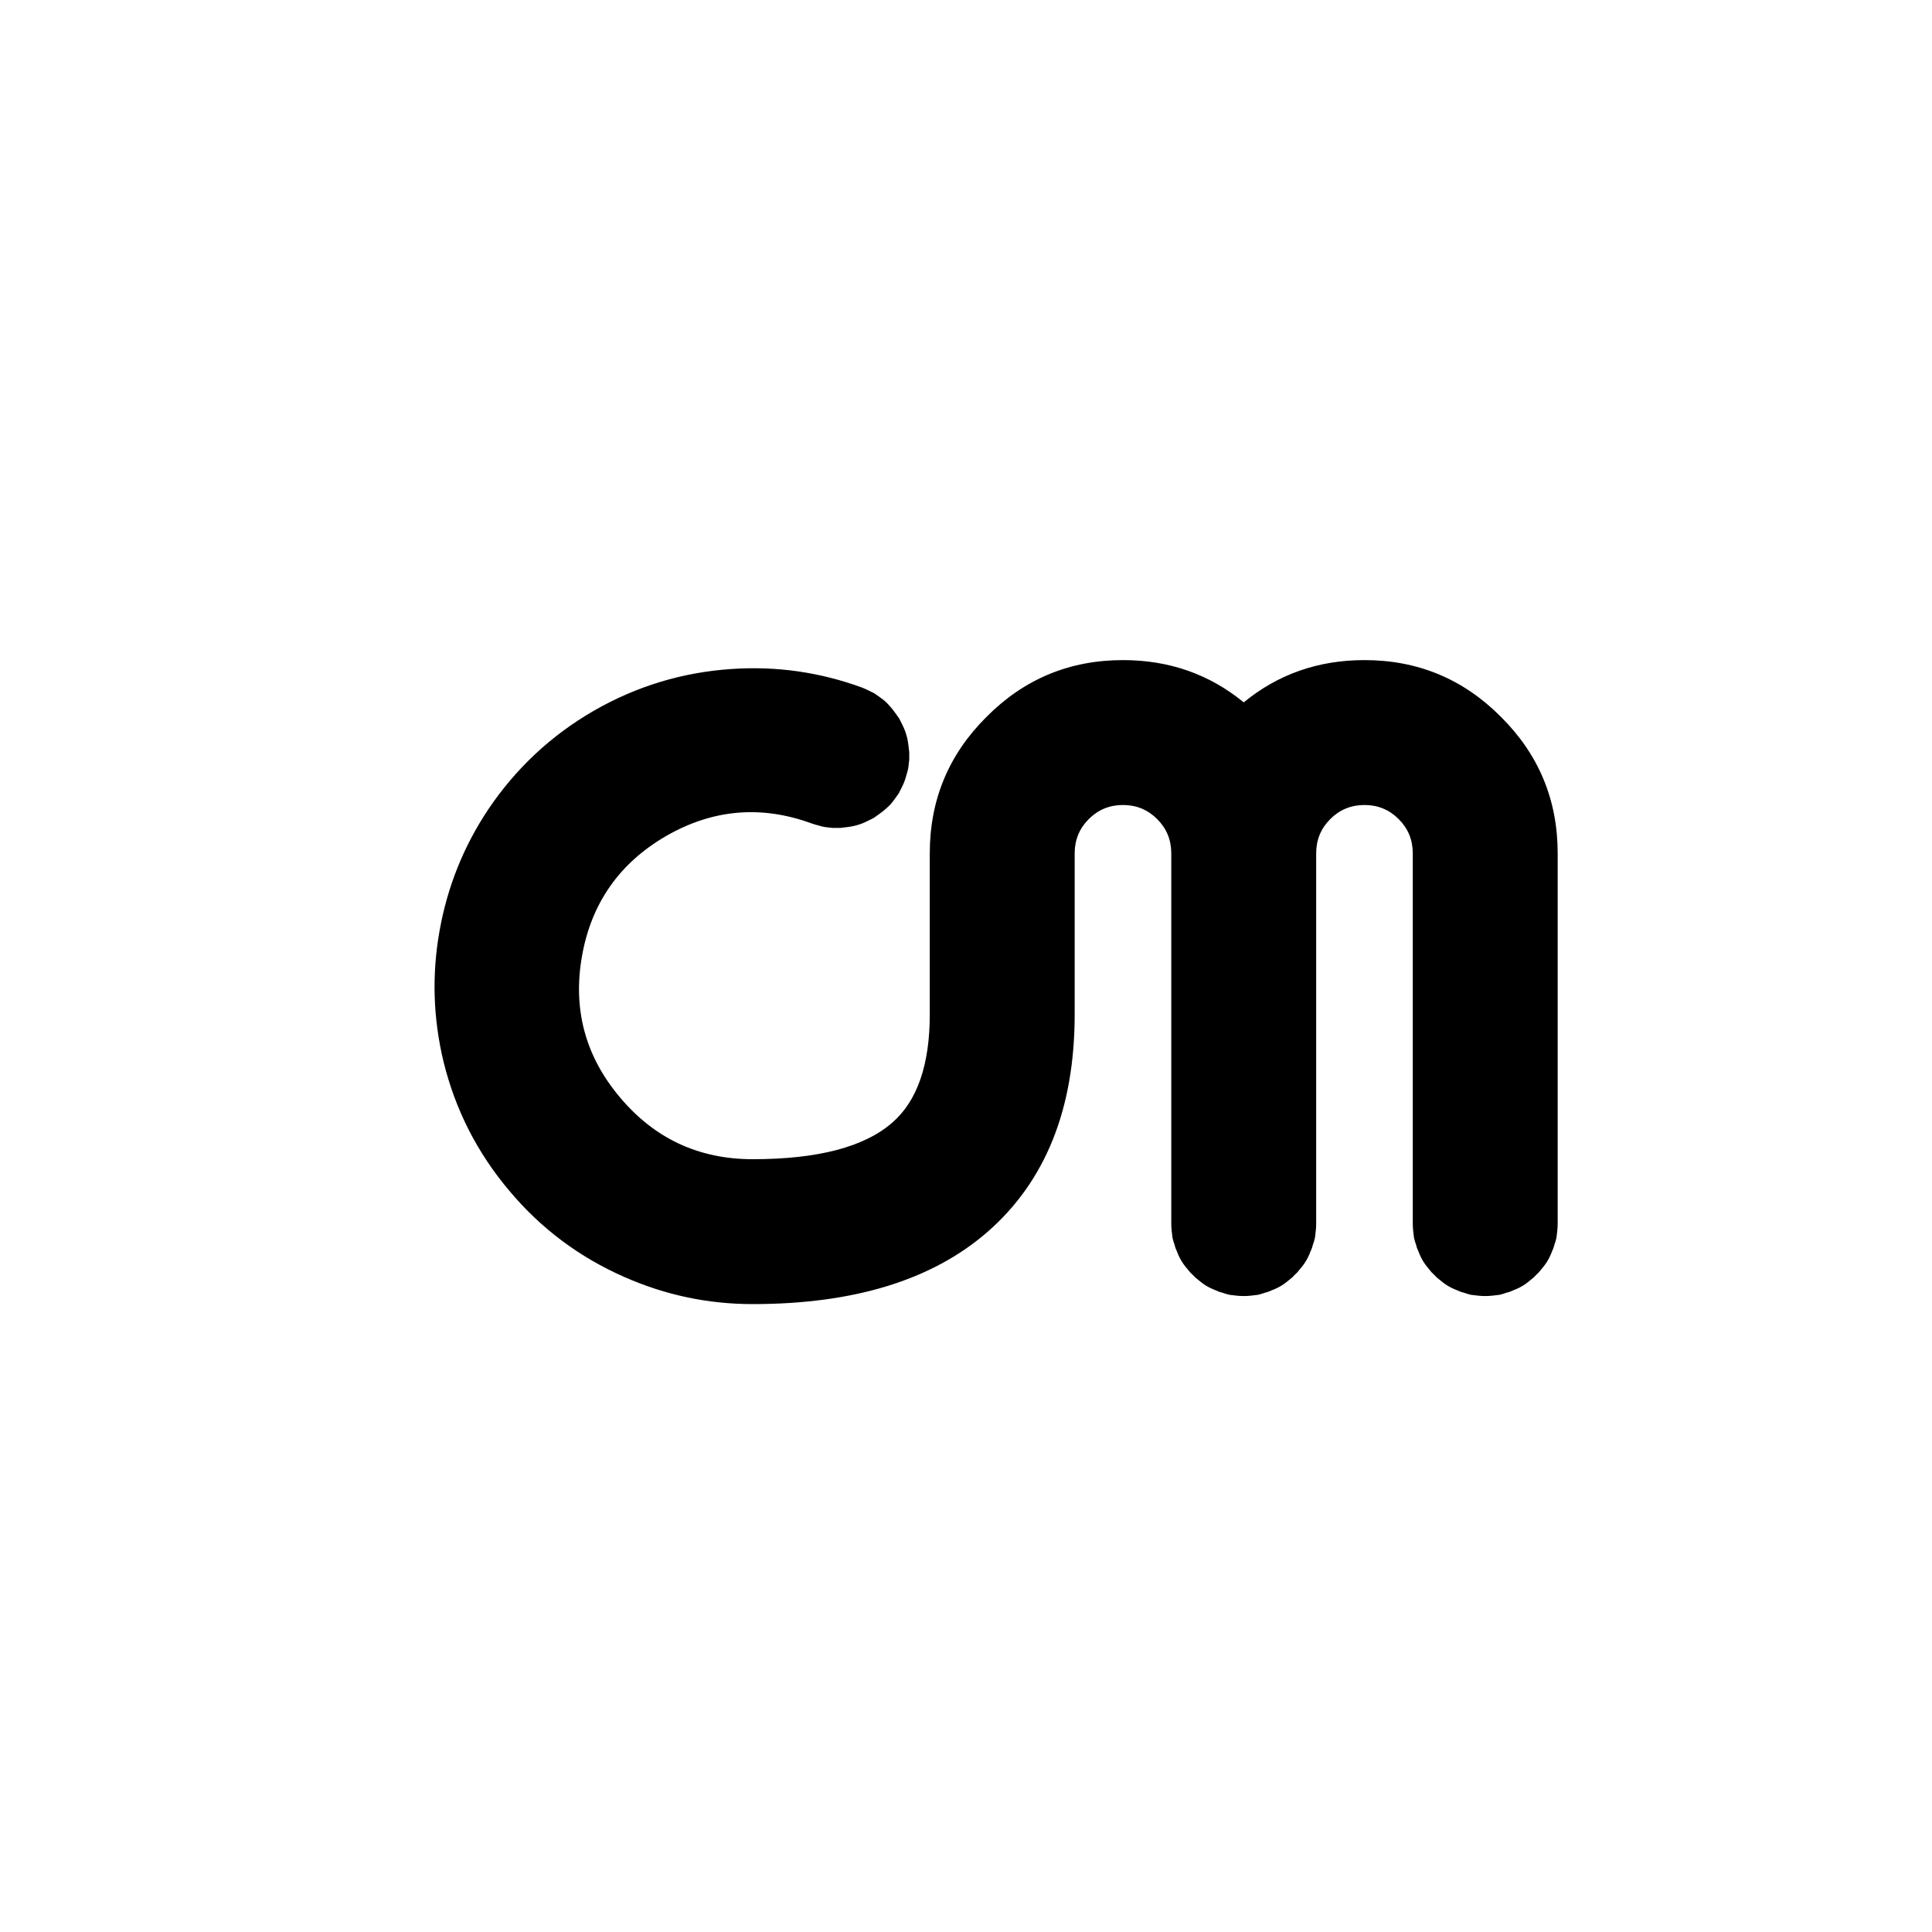
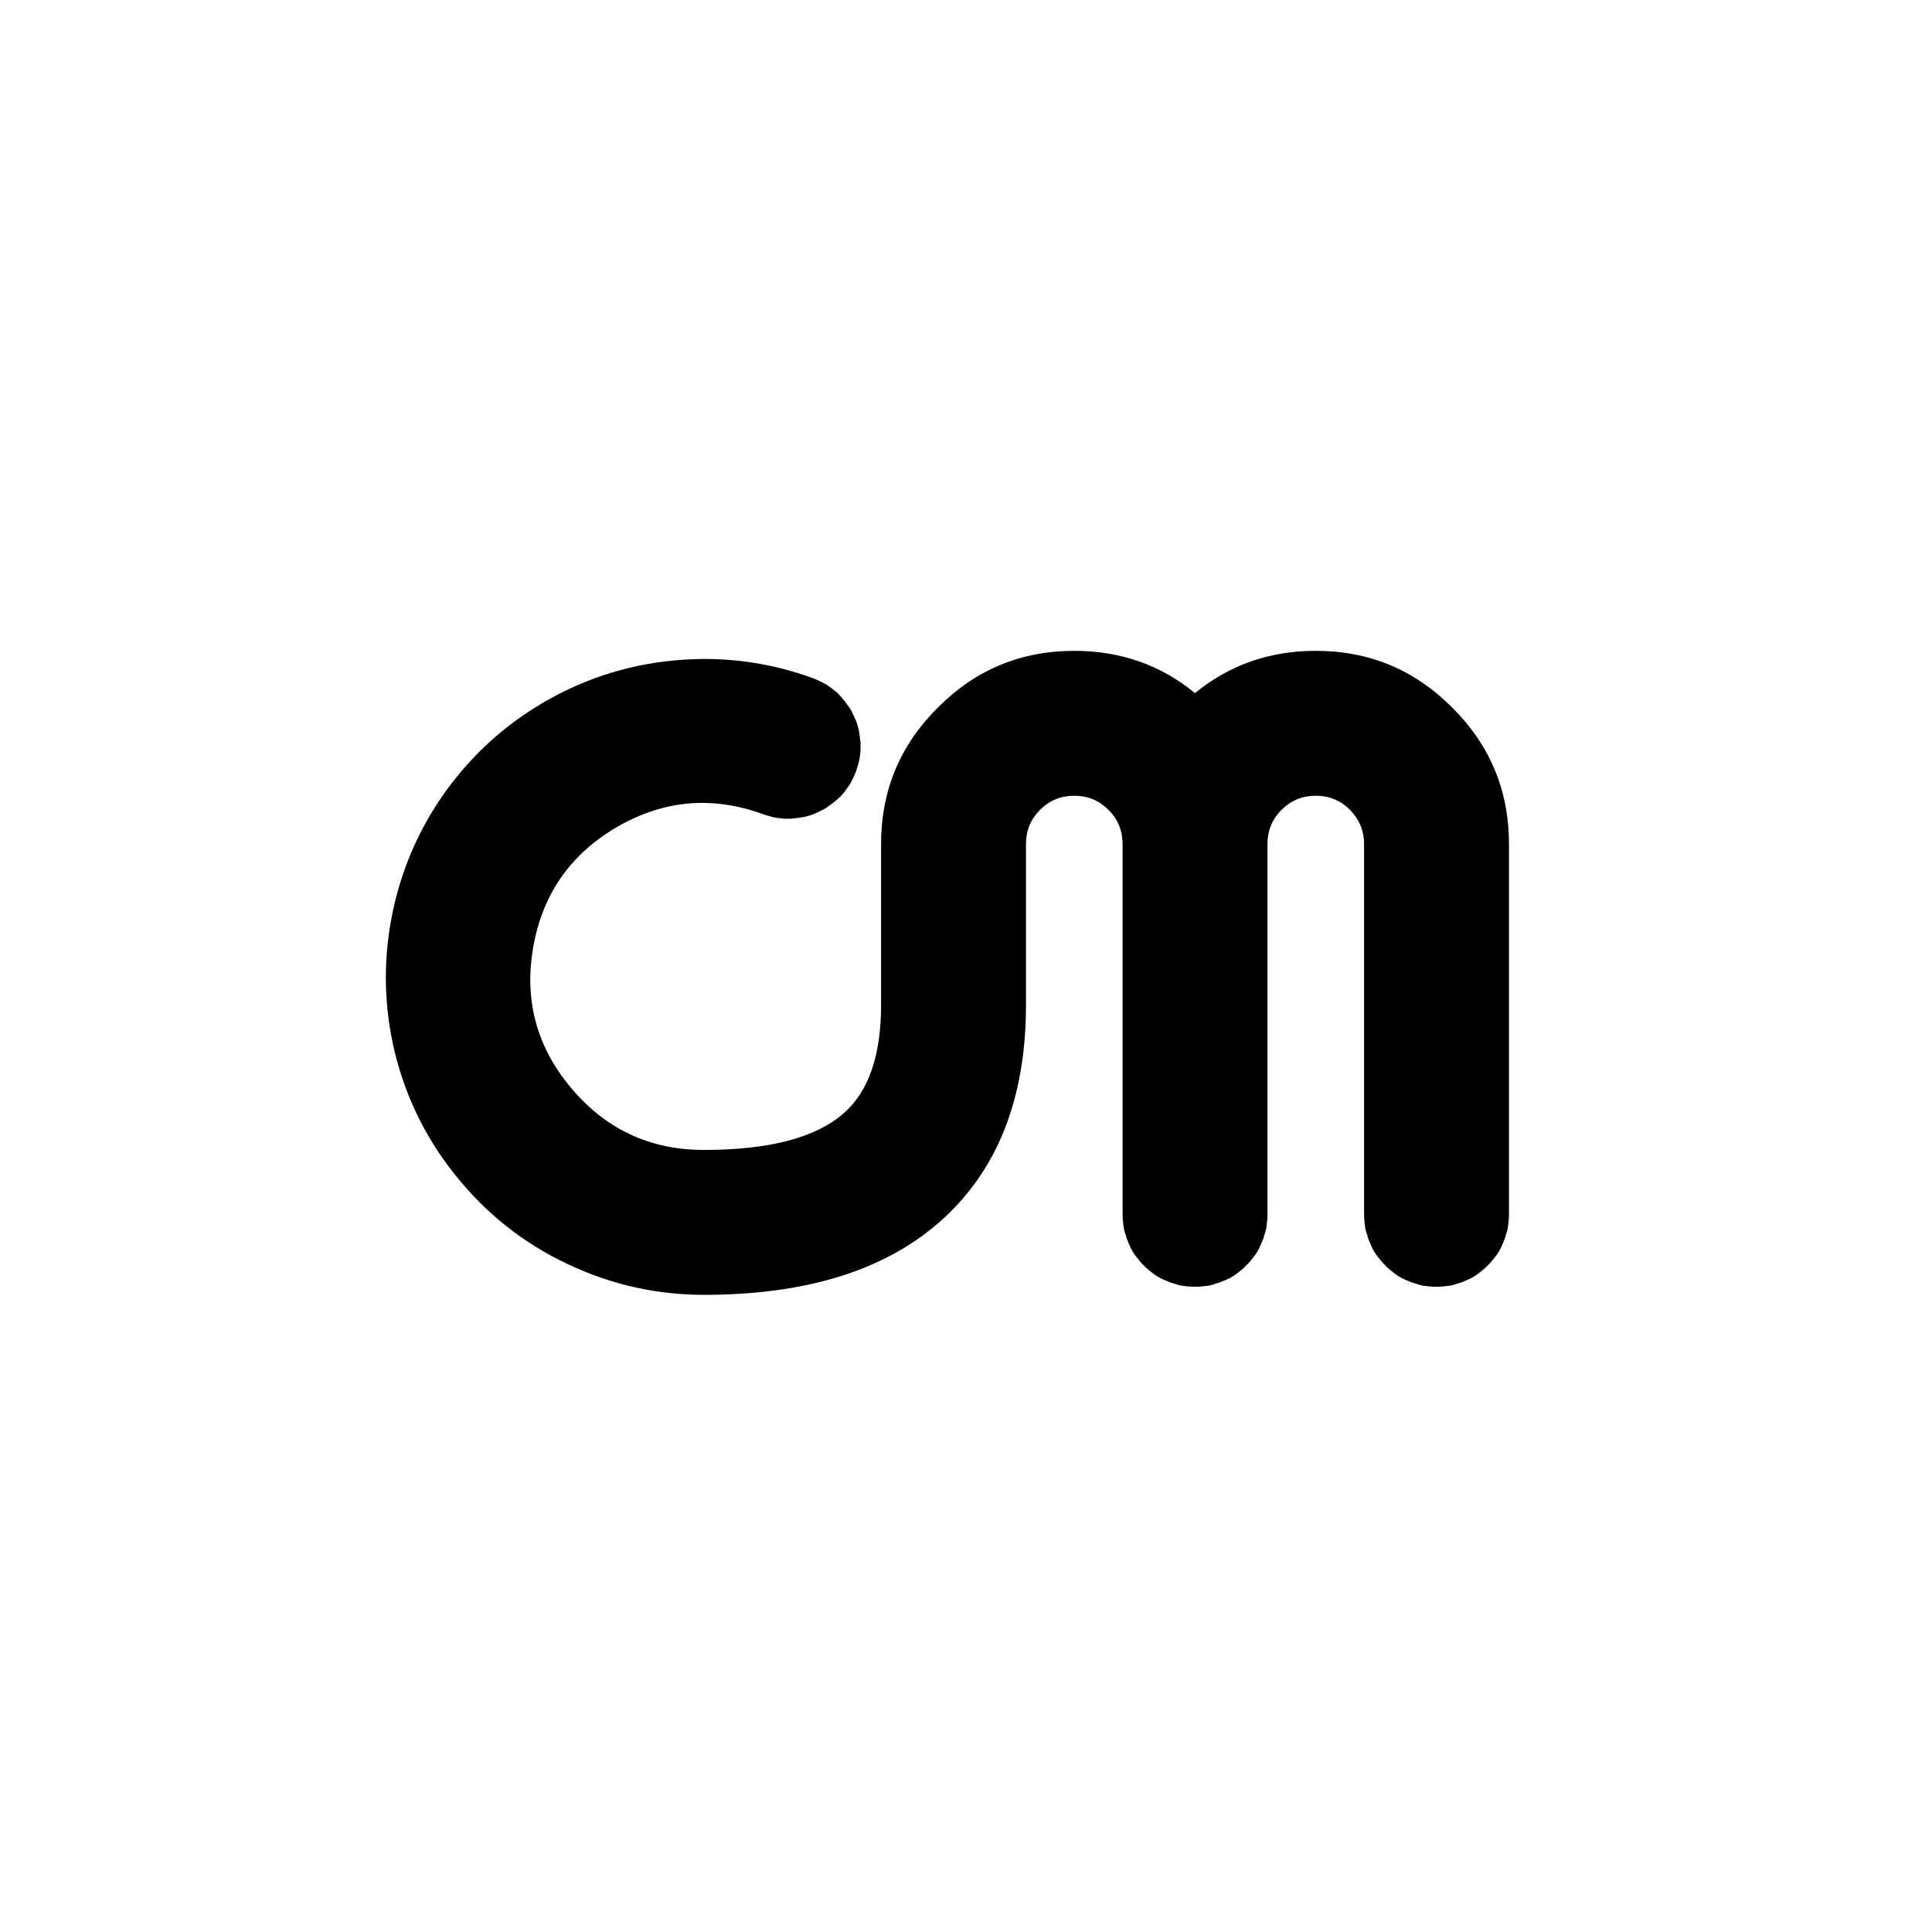
<svg xmlns="http://www.w3.org/2000/svg" viewBox="0 0 48 48" role="img" aria-label="cmprovision">
-   <path fill-rule="evenodd" d="M16.55 20.77Q18.29 19.77 20.17 20.46Q20.26 20.49 20.34 20.51Q20.43 20.54 20.51 20.55Q20.6 20.56 20.69 20.57Q20.78 20.57 20.87 20.57Q20.96 20.56 21.04 20.55Q21.13 20.54 21.22 20.52Q21.3 20.5 21.39 20.47Q21.47 20.44 21.55 20.4Q21.63 20.36 21.71 20.32Q21.78 20.27 21.85 20.22Q21.92 20.17 21.99 20.11Q22.06 20.05 22.12 19.99Q22.18 19.92 22.23 19.85Q22.28 19.78 22.33 19.71Q22.37 19.63 22.41 19.55Q22.45 19.47 22.48 19.39Q22.51 19.3 22.53 19.22Q22.56 19.13 22.57 19.05Q22.58 18.96 22.59 18.87Q22.59 18.78 22.59 18.69Q22.58 18.6 22.57 18.52Q22.56 18.43 22.54 18.34Q22.52 18.26 22.49 18.17Q22.46 18.09 22.42 18.01Q22.38 17.93 22.34 17.85Q22.29 17.78 22.24 17.71Q22.19 17.64 22.13 17.57Q22.07 17.5 22.01 17.44Q21.94 17.38 21.87 17.33Q21.8 17.28 21.73 17.23Q21.65 17.19 21.57 17.15Q21.49 17.11 21.41 17.08Q19.85 16.51 18.19 16.62Q16.35 16.74 14.75 17.66Q13.16 18.58 12.13 20.11Q11.21 21.49 10.92 23.13Q10.63 24.76 11.02 26.38Q11.46 28.17 12.65 29.58Q13.83 30.99 15.52 31.73Q17.04 32.4 18.7 32.4Q22.47 32.4 24.53 30.61Q26.7 28.72 26.7 25.2L26.7 21.2Q26.7 20.7 27.05 20.35Q27.4 20 27.9 20Q28.4 20 28.75 20.35Q29.1 20.7 29.1 21.2L29.1 30.4Q29.1 30.49 29.11 30.58Q29.12 30.66 29.13 30.75Q29.15 30.84 29.18 30.92Q29.2 31.01 29.24 31.09Q29.27 31.17 29.31 31.25Q29.35 31.33 29.4 31.4Q29.45 31.47 29.51 31.54Q29.56 31.61 29.63 31.67Q29.69 31.74 29.76 31.79Q29.83 31.85 29.9 31.9Q29.97 31.95 30.05 31.99Q30.13 32.03 30.21 32.06Q30.29 32.1 30.38 32.12Q30.46 32.15 30.55 32.17Q30.64 32.18 30.72 32.19Q30.81 32.2 30.9 32.2Q30.99 32.2 31.08 32.19Q31.16 32.18 31.25 32.17Q31.34 32.15 31.42 32.12Q31.51 32.1 31.59 32.06Q31.67 32.03 31.75 31.99Q31.83 31.95 31.9 31.9Q31.97 31.85 32.04 31.79Q32.11 31.74 32.17 31.67Q32.24 31.61 32.29 31.54Q32.35 31.47 32.4 31.4Q32.45 31.33 32.49 31.25Q32.53 31.17 32.56 31.09Q32.6 31.01 32.62 30.92Q32.65 30.84 32.67 30.75Q32.68 30.66 32.69 30.58Q32.7 30.49 32.7 30.4L32.7 21.2Q32.7 20.7 33.05 20.35Q33.4 20 33.9 20Q34.4 20 34.75 20.35Q35.1 20.7 35.1 21.2L35.1 30.4Q35.1 30.49 35.11 30.58Q35.12 30.66 35.13 30.75Q35.15 30.84 35.18 30.92Q35.2 31.01 35.24 31.09Q35.27 31.17 35.31 31.25Q35.35 31.33 35.4 31.4Q35.45 31.47 35.51 31.54Q35.56 31.61 35.63 31.67Q35.69 31.74 35.76 31.79Q35.83 31.85 35.9 31.9Q35.97 31.95 36.05 31.99Q36.13 32.03 36.21 32.06Q36.29 32.1 36.38 32.12Q36.46 32.15 36.55 32.17Q36.64 32.18 36.72 32.19Q36.81 32.2 36.9 32.2Q36.99 32.2 37.08 32.19Q37.16 32.18 37.25 32.17Q37.34 32.15 37.42 32.12Q37.51 32.1 37.59 32.06Q37.67 32.03 37.75 31.99Q37.83 31.95 37.9 31.9Q37.97 31.85 38.04 31.79Q38.11 31.74 38.17 31.67Q38.24 31.61 38.29 31.54Q38.35 31.47 38.4 31.4Q38.45 31.33 38.49 31.25Q38.53 31.17 38.56 31.09Q38.6 31.01 38.62 30.92Q38.65 30.84 38.67 30.75Q38.68 30.66 38.69 30.58Q38.7 30.49 38.7 30.4L38.7 21.2Q38.7 19.21 37.29 17.81Q35.89 16.4 33.9 16.4Q32.18 16.4 30.9 17.45Q29.62 16.4 27.9 16.4Q25.91 16.4 24.51 17.81Q23.1 19.21 23.1 21.2L23.1 25.2Q23.1 27.08 22.17 27.89Q21.13 28.8 18.7 28.8Q16.69 28.8 15.4 27.26Q14.11 25.73 14.46 23.75Q14.81 21.78 16.55 20.77Z" fill="#000" />
+   <path fill-rule="evenodd" d="M15.34 20.54Q17.08 19.54 18.96 20.23Q19.05 20.26 19.13 20.28Q19.22 20.31 19.3 20.32Q19.39 20.33 19.48 20.34Q19.57 20.34 19.66 20.34Q19.75 20.33 19.83 20.32Q19.92 20.31 20.01 20.29Q20.09 20.27 20.18 20.24Q20.26 20.21 20.34 20.17Q20.42 20.13 20.5 20.09Q20.57 20.04 20.64 19.99Q20.71 19.94 20.78 19.88Q20.85 19.82 20.91 19.76Q20.97 19.69 21.02 19.62Q21.07 19.55 21.12 19.48Q21.16 19.4 21.2 19.32Q21.24 19.24 21.27 19.16Q21.3 19.07 21.32 18.99Q21.35 18.9 21.36 18.82Q21.37 18.73 21.38 18.64Q21.38 18.55 21.38 18.46Q21.37 18.37 21.36 18.29Q21.35 18.2 21.33 18.11Q21.31 18.03 21.28 17.94Q21.25 17.86 21.21 17.78Q21.17 17.7 21.13 17.62Q21.08 17.55 21.03 17.48Q20.98 17.41 20.92 17.34Q20.86 17.27 20.8 17.21Q20.73 17.15 20.66 17.1Q20.59 17.05 20.52 17Q20.44 16.96 20.36 16.92Q20.28 16.88 20.2 16.85Q18.64 16.28 16.98 16.39Q15.14 16.51 13.54 17.43Q11.95 18.35 10.92 19.88Q10 21.26 9.71 22.9Q9.42 24.53 9.81 26.15Q10.25 27.94 11.44 29.35Q12.62 30.76 14.31 31.5Q15.83 32.17 17.49 32.17Q21.26 32.17 23.32 30.38Q25.49 28.49 25.49 24.97L25.49 20.97Q25.49 20.47 25.84 20.12Q26.19 19.77 26.69 19.77Q27.19 19.77 27.54 20.12Q27.89 20.47 27.89 20.97L27.89 20.97L27.89 30.17Q27.89 30.26 27.9 30.35Q27.91 30.43 27.92 30.52Q27.94 30.61 27.97 30.69Q27.99 30.78 28.03 30.86Q28.06 30.94 28.1 31.02Q28.14 31.1 28.19 31.17Q28.24 31.24 28.3 31.31Q28.35 31.38 28.42 31.44Q28.48 31.51 28.55 31.56Q28.62 31.62 28.69 31.67Q28.76 31.72 28.84 31.76Q28.92 31.8 29 31.83Q29.08 31.87 29.17 31.89Q29.25 31.92 29.34 31.94Q29.43 31.95 29.51 31.96Q29.6 31.97 29.69 31.97Q29.78 31.97 29.87 31.96Q29.95 31.95 30.04 31.94Q30.13 31.92 30.21 31.89Q30.3 31.87 30.38 31.83Q30.46 31.8 30.54 31.76Q30.62 31.72 30.69 31.67Q30.76 31.62 30.83 31.56Q30.9 31.51 30.96 31.44Q31.03 31.38 31.08 31.31Q31.14 31.24 31.19 31.17Q31.24 31.1 31.28 31.02Q31.32 30.94 31.35 30.86Q31.39 30.78 31.41 30.69Q31.44 30.61 31.46 30.52Q31.47 30.43 31.48 30.35Q31.49 30.26 31.49 30.17L31.49 20.97Q31.49 20.47 31.84 20.12Q32.19 19.77 32.69 19.77Q33.19 19.77 33.54 20.12Q33.89 20.48 33.89 20.97L33.89 30.17Q33.89 30.26 33.9 30.35Q33.91 30.43 33.92 30.52Q33.94 30.61 33.97 30.69Q33.99 30.78 34.03 30.86Q34.06 30.94 34.1 31.02Q34.14 31.1 34.19 31.17Q34.24 31.24 34.3 31.31Q34.35 31.38 34.42 31.44Q34.48 31.51 34.55 31.56Q34.62 31.62 34.69 31.67Q34.76 31.72 34.84 31.76Q34.92 31.8 35 31.83Q35.08 31.87 35.17 31.89Q35.25 31.92 35.34 31.94Q35.43 31.95 35.51 31.96Q35.6 31.97 35.69 31.97Q35.78 31.97 35.87 31.96Q35.95 31.95 36.04 31.94Q36.13 31.92 36.21 31.89Q36.3 31.87 36.38 31.83Q36.46 31.8 36.54 31.76Q36.62 31.72 36.69 31.67Q36.76 31.62 36.83 31.56Q36.9 31.51 36.96 31.44Q37.03 31.38 37.08 31.31Q37.14 31.24 37.19 31.17Q37.24 31.1 37.28 31.02Q37.32 30.94 37.35 30.86Q37.39 30.78 37.41 30.69Q37.44 30.61 37.46 30.52Q37.47 30.43 37.48 30.35Q37.49 30.26 37.49 30.17L37.49 20.97Q37.49 18.98 36.08 17.58Q34.68 16.17 32.69 16.17Q30.97 16.17 29.69 17.22Q28.41 16.17 26.69 16.17Q24.7 16.17 23.3 17.58Q21.89 18.98 21.89 20.97L21.89 24.97Q21.89 26.85 20.96 27.66Q19.92 28.57 17.49 28.57Q15.48 28.57 14.19 27.03Q12.9 25.5 13.25 23.52Q13.6 21.55 15.34 20.54Z" fill="#000" />
</svg>
